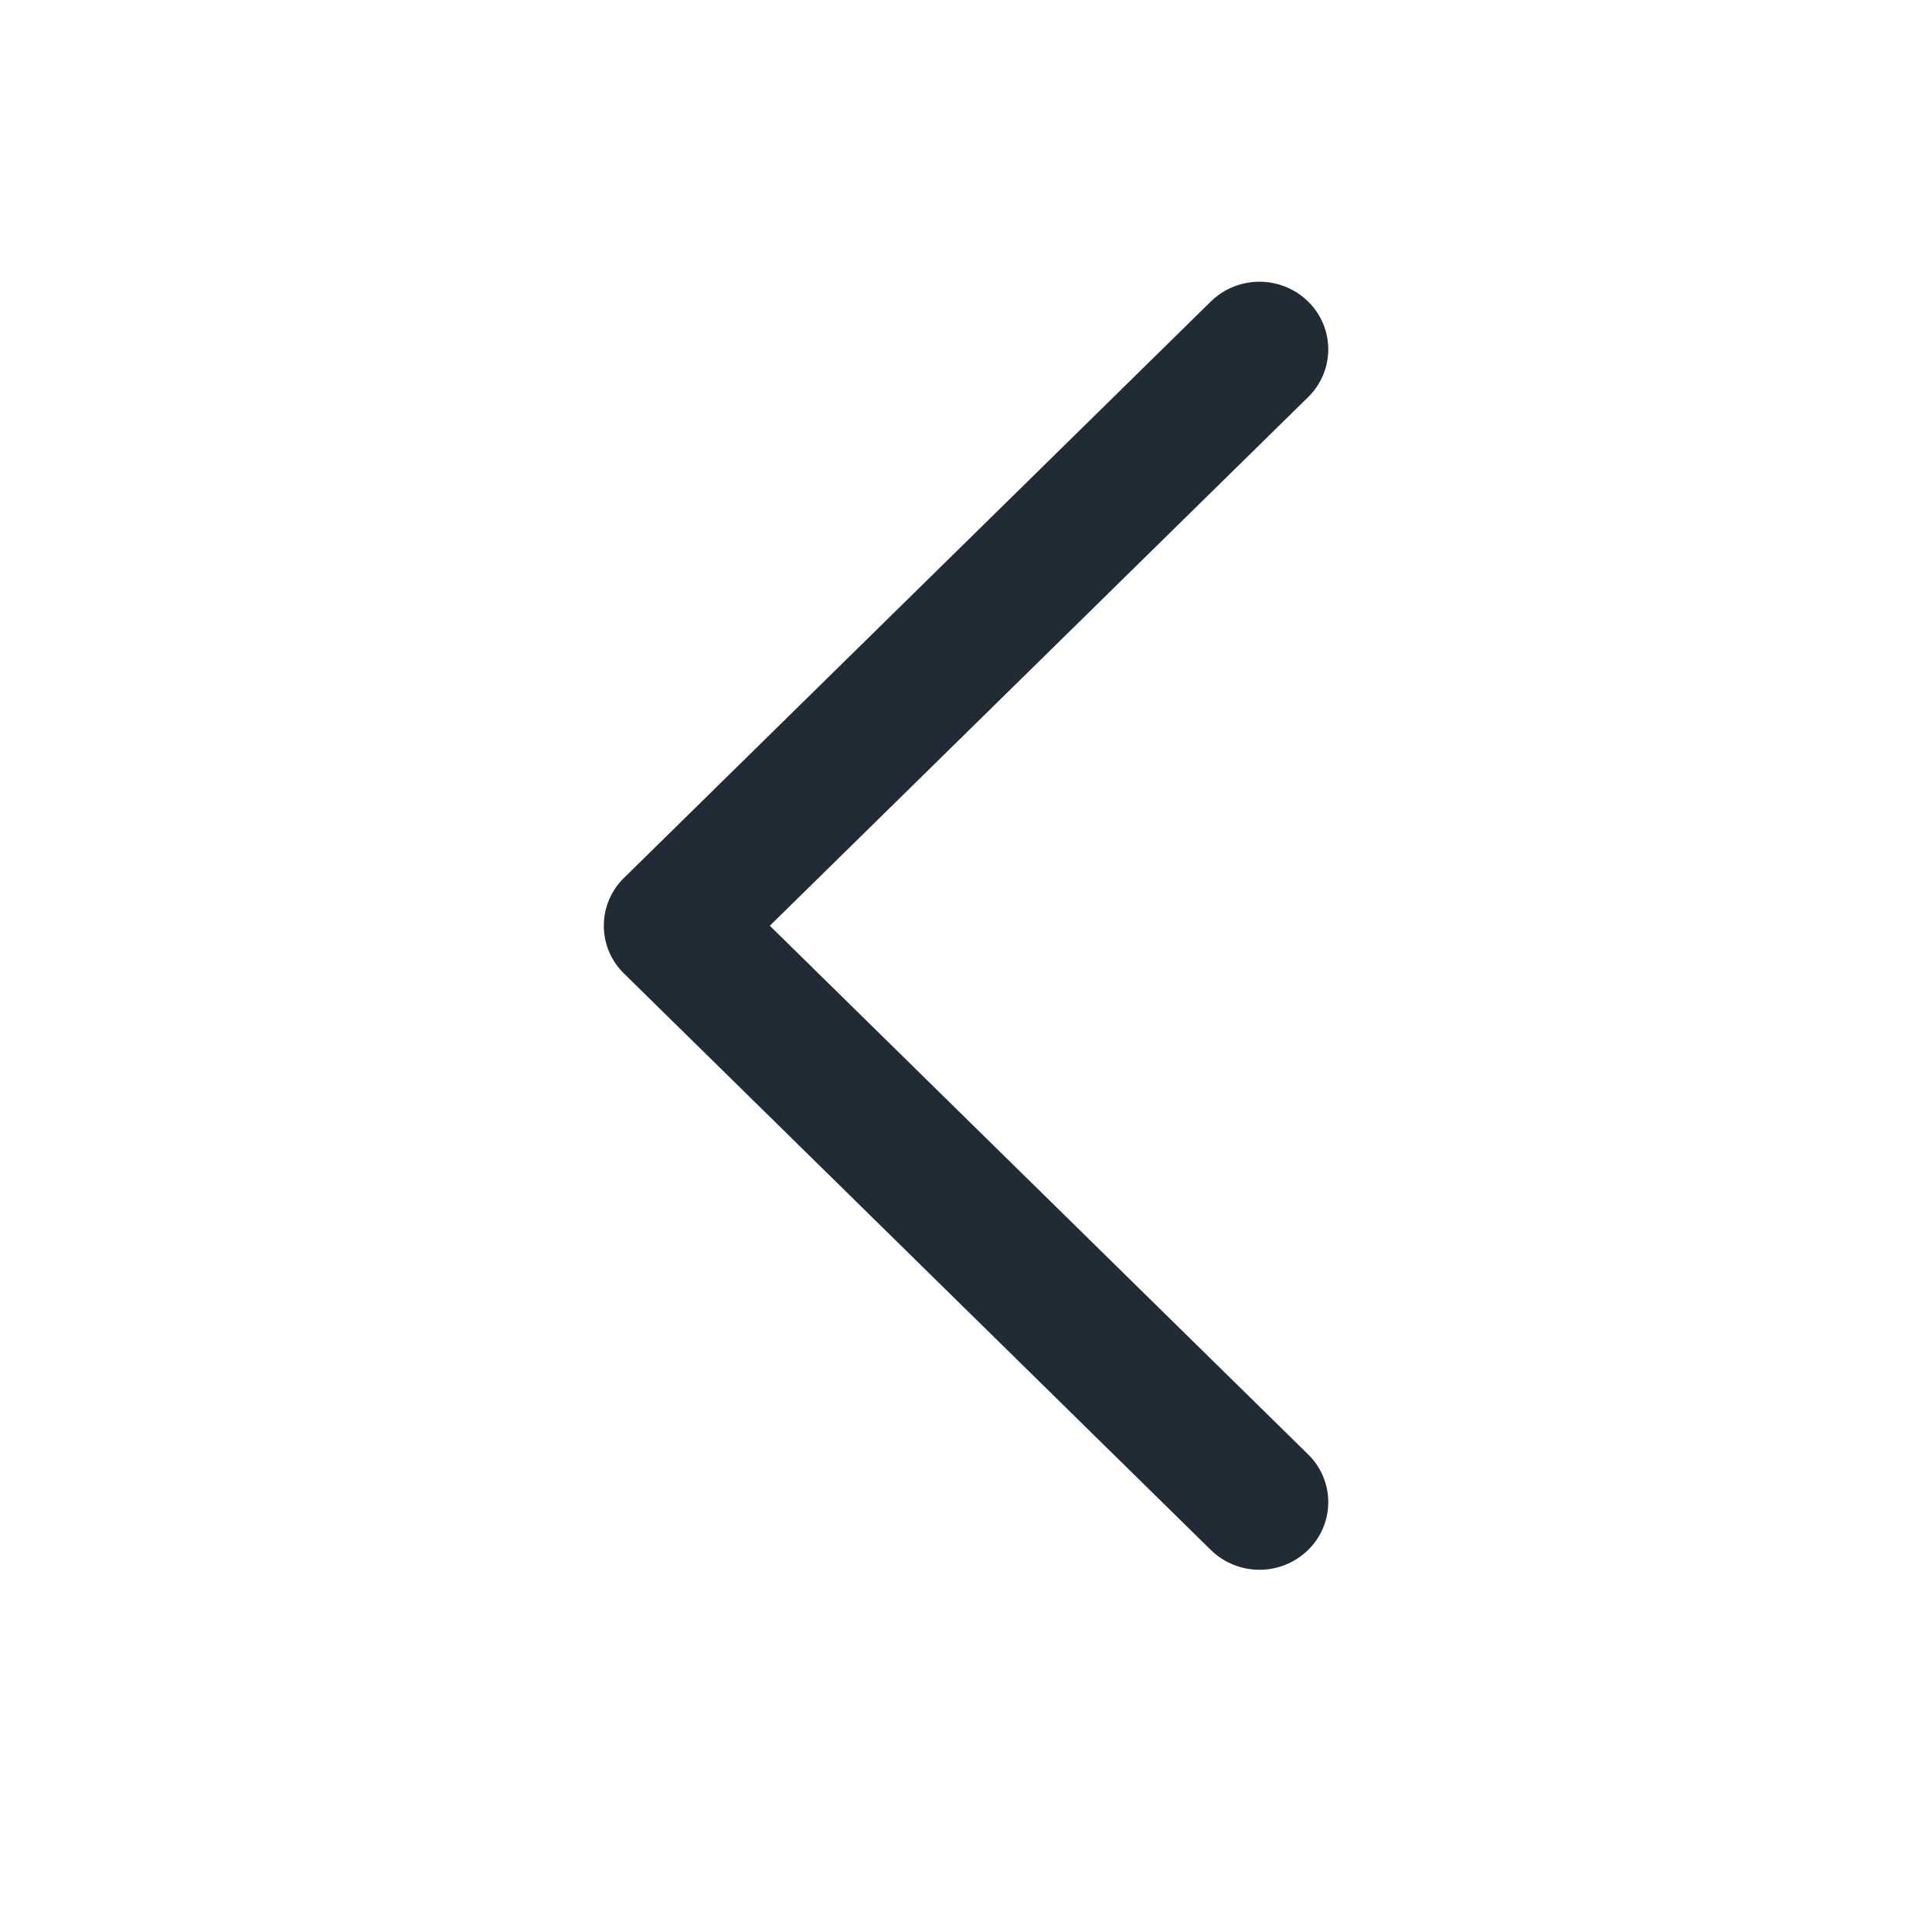
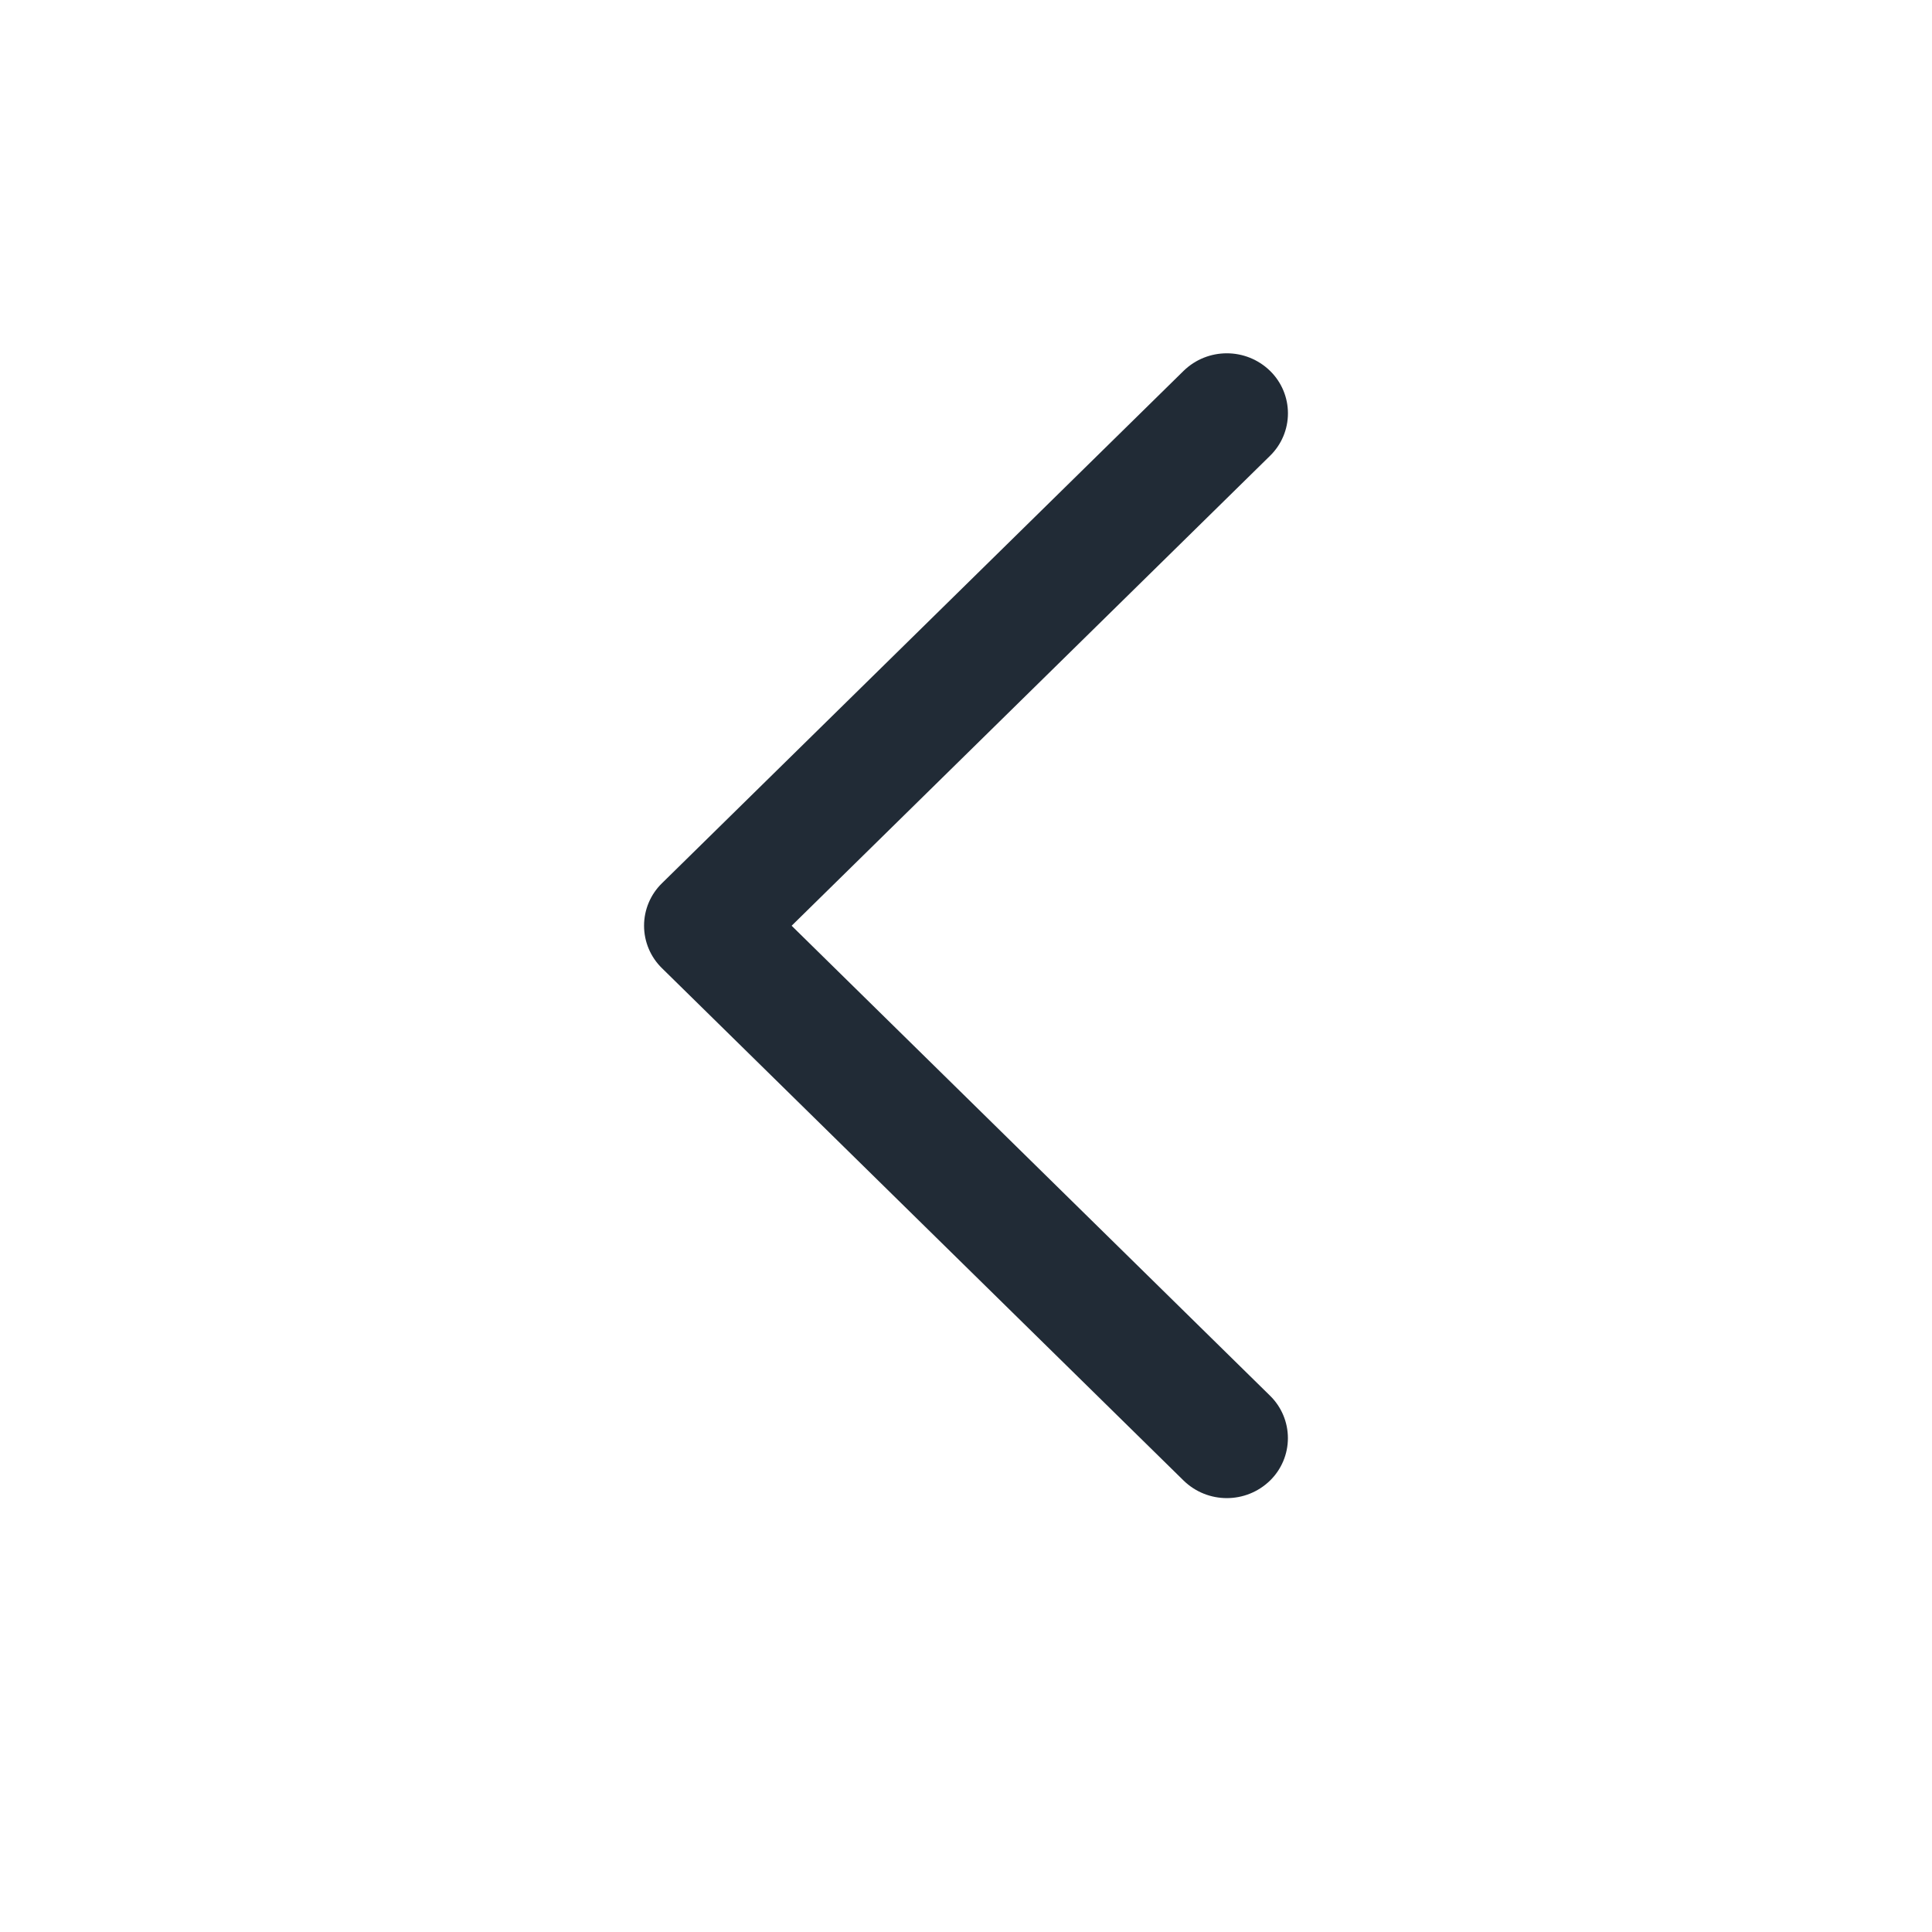
<svg xmlns="http://www.w3.org/2000/svg" width="24" height="24" fill="none" viewBox="0 0 24 24">
-   <path fill="#212B36" d="M16.25 19.254a.829.829 0 0 0 0-1.187L9.563 11.5l6.687-6.567a.829.829 0 0 0 0-1.187.865.865 0 0 0-1.209 0l-7.29 7.16a.829.829 0 0 0 0 1.187l7.29 7.161a.865.865 0 0 0 1.209 0z" />
+   <path fill="#212B36" d="M15.777 18.392a.737.737 0 0 0 0-1.054L9.834 11.5l5.943-5.838a.737.737 0 0 0 0-1.055.77.77 0 0 0-1.074 0l-6.48 6.365a.737.737 0 0 0 0 1.055l6.48 6.365a.77.77 0 0 0 1.074 0z" />
</svg>
